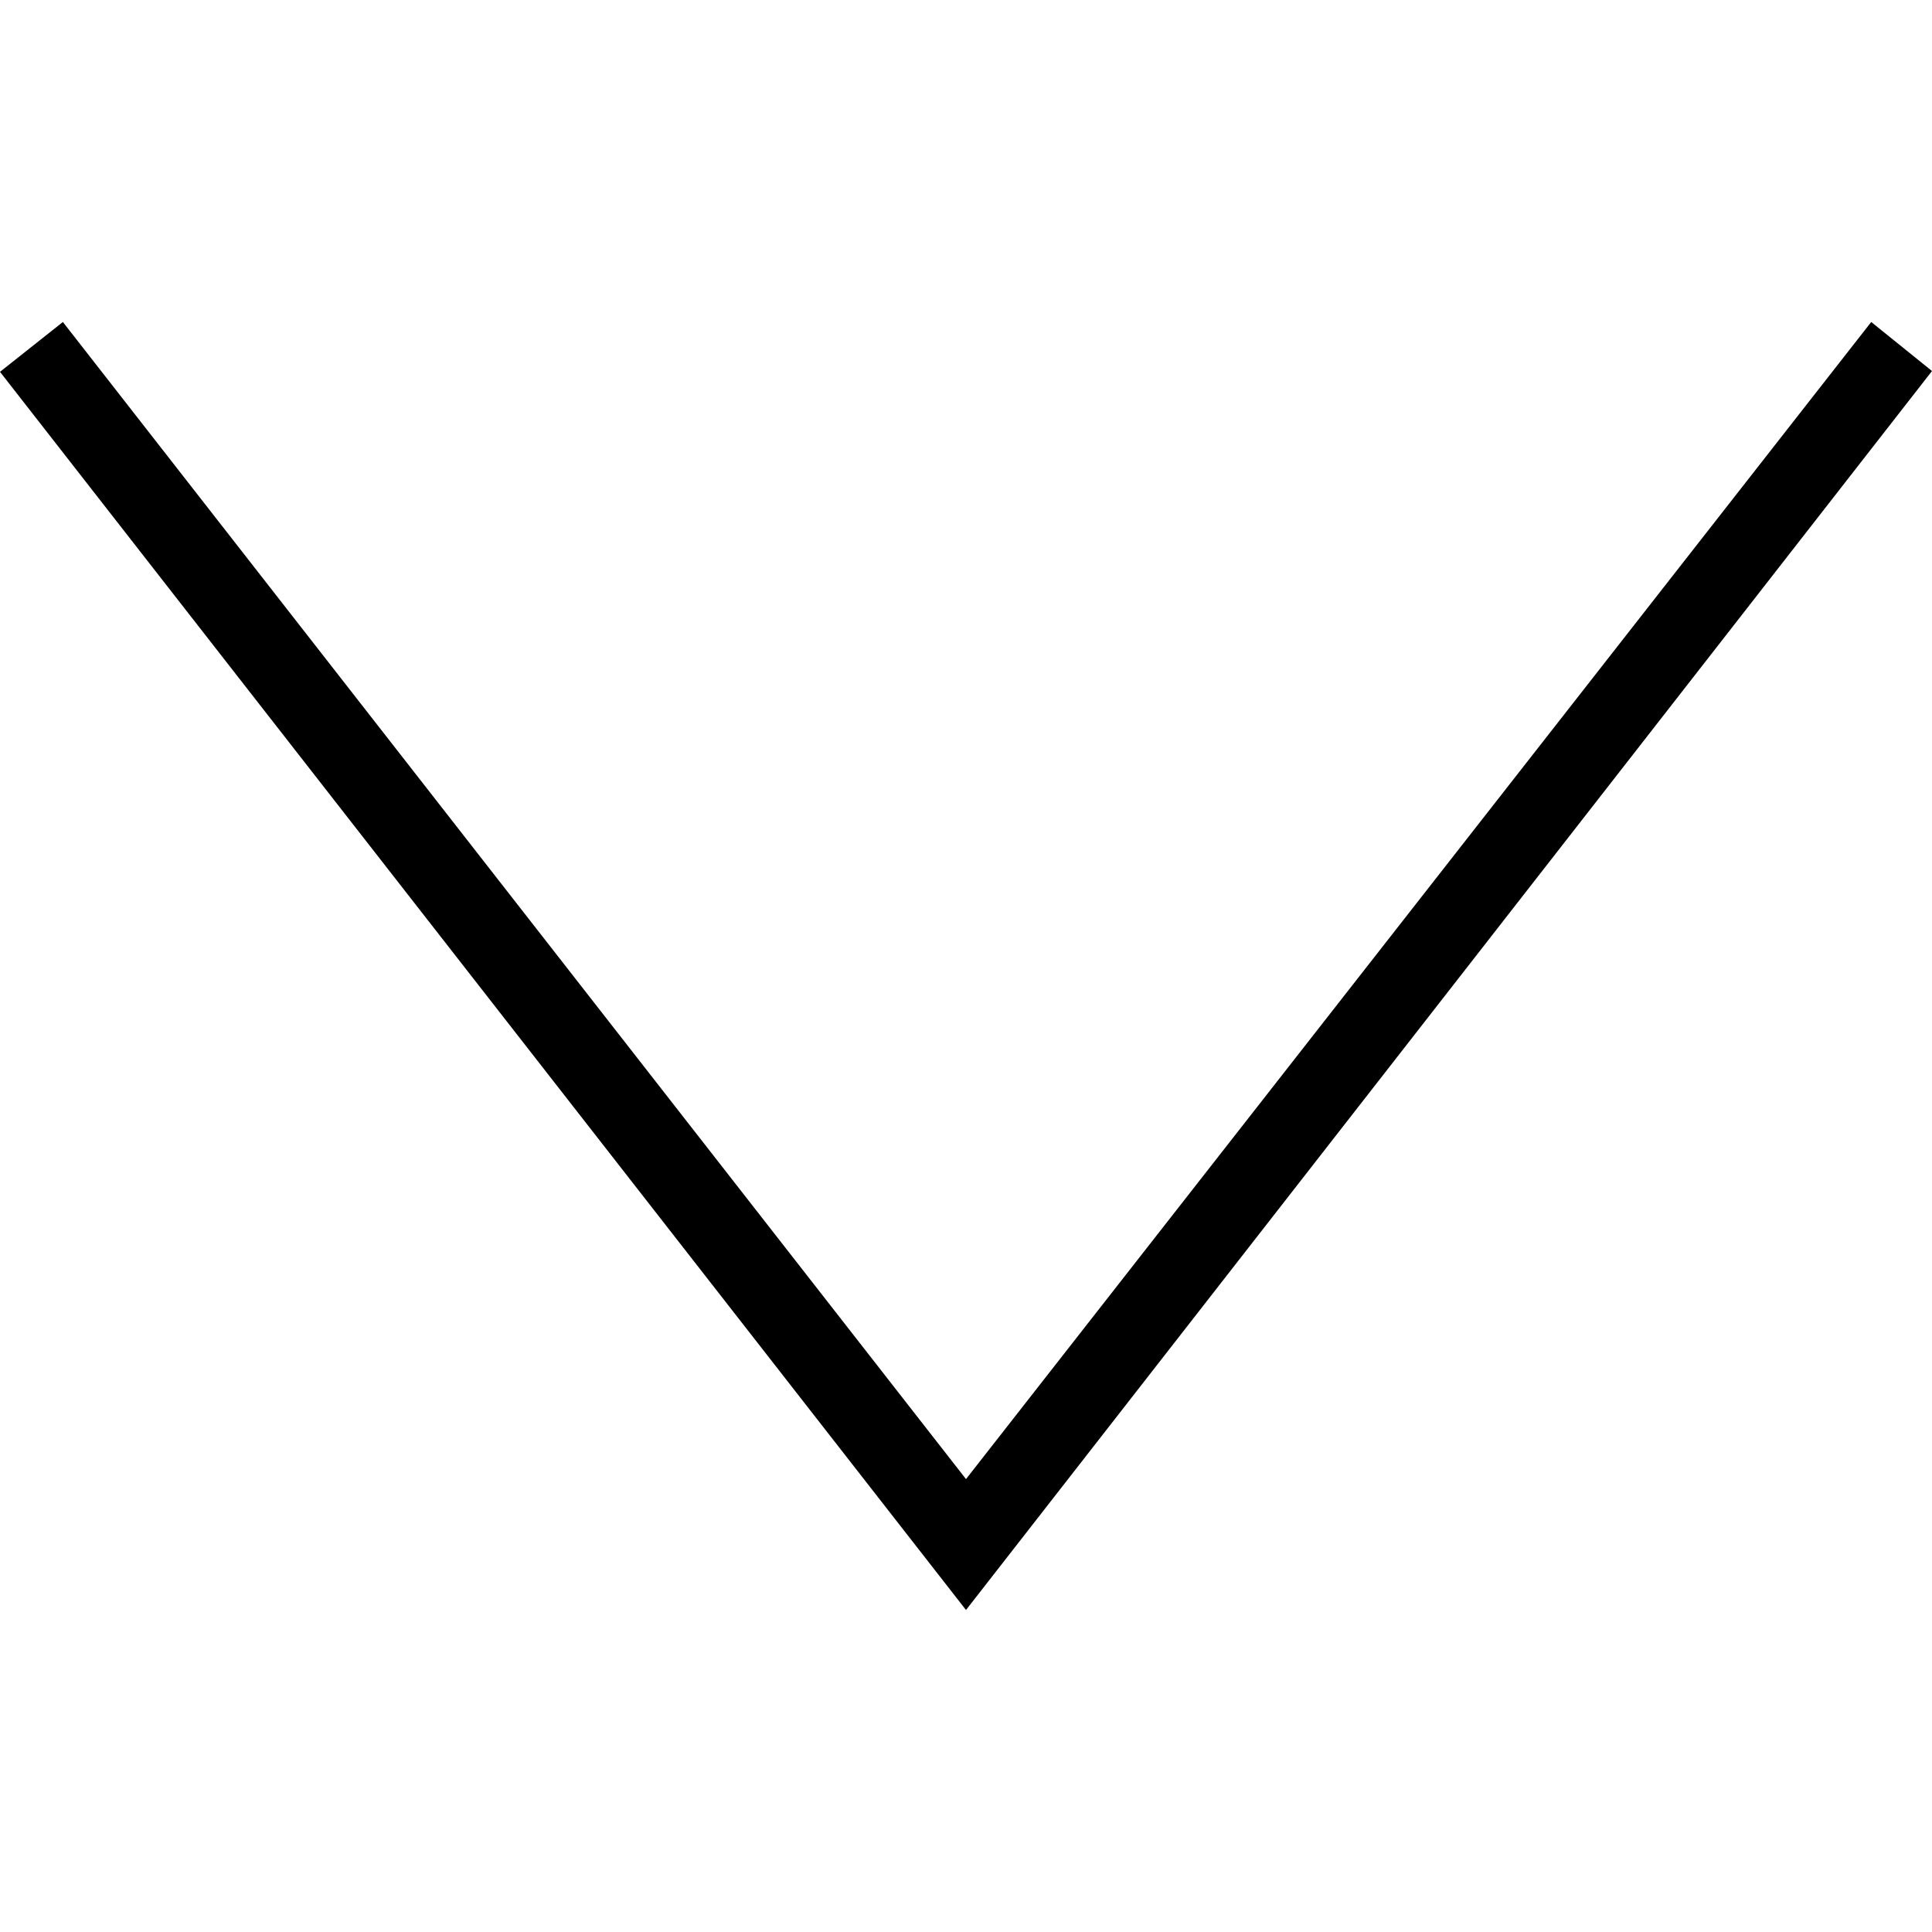
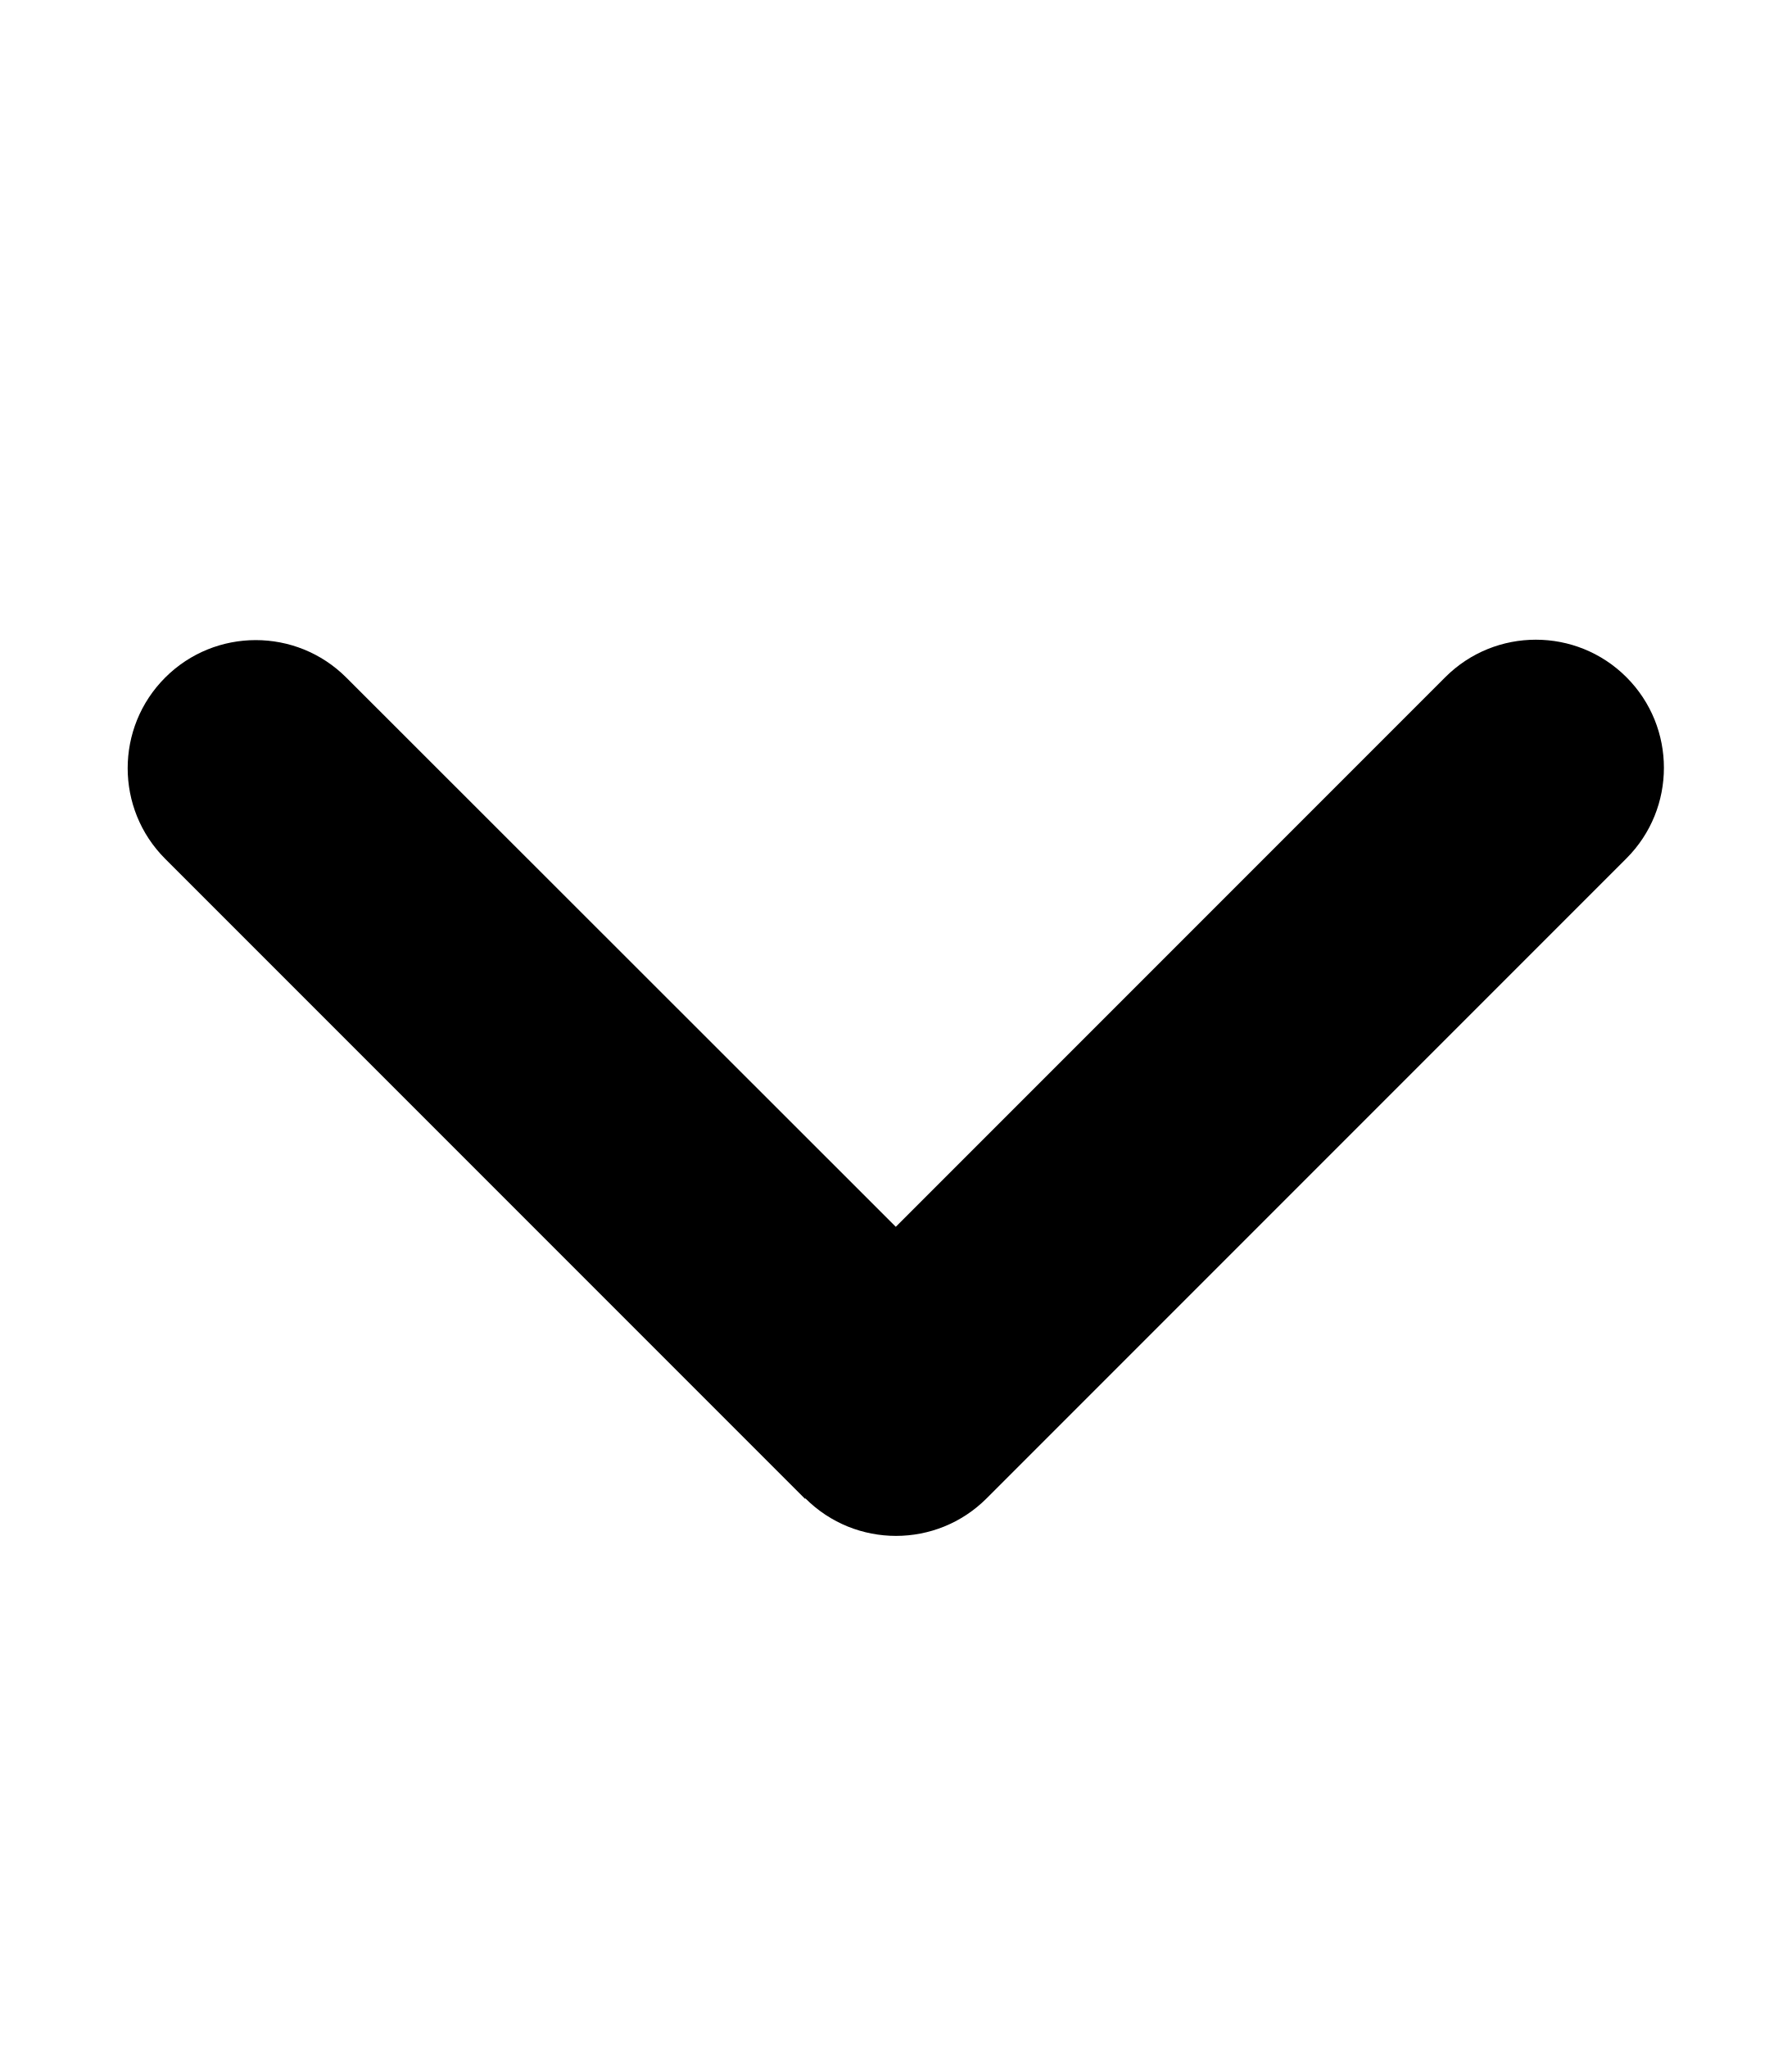
- <svg xmlns="http://www.w3.org/2000/svg" width="24" height="24" fill-rule="evenodd" clip-rule="evenodd">
-   <path d="M23.245 4l-11.245 14.374-11.219-14.374-.781.619 12 15.381 12-15.391-.755-.609z" />
+ <svg xmlns="http://www.w3.org/2000/svg" viewBox="0 0 448 512">
+   <path d="M201.4 374.6c12.5 12.5 32.8 12.5 45.3 0l160-160c12.5-12.5 12.5-32.8 0-45.3s-32.8-12.5-45.3 0L224 306.7 86.6 169.4c-12.5-12.5-32.8-12.5-45.3 0s-12.5 32.8 0 45.3l160 160z" />
</svg>
